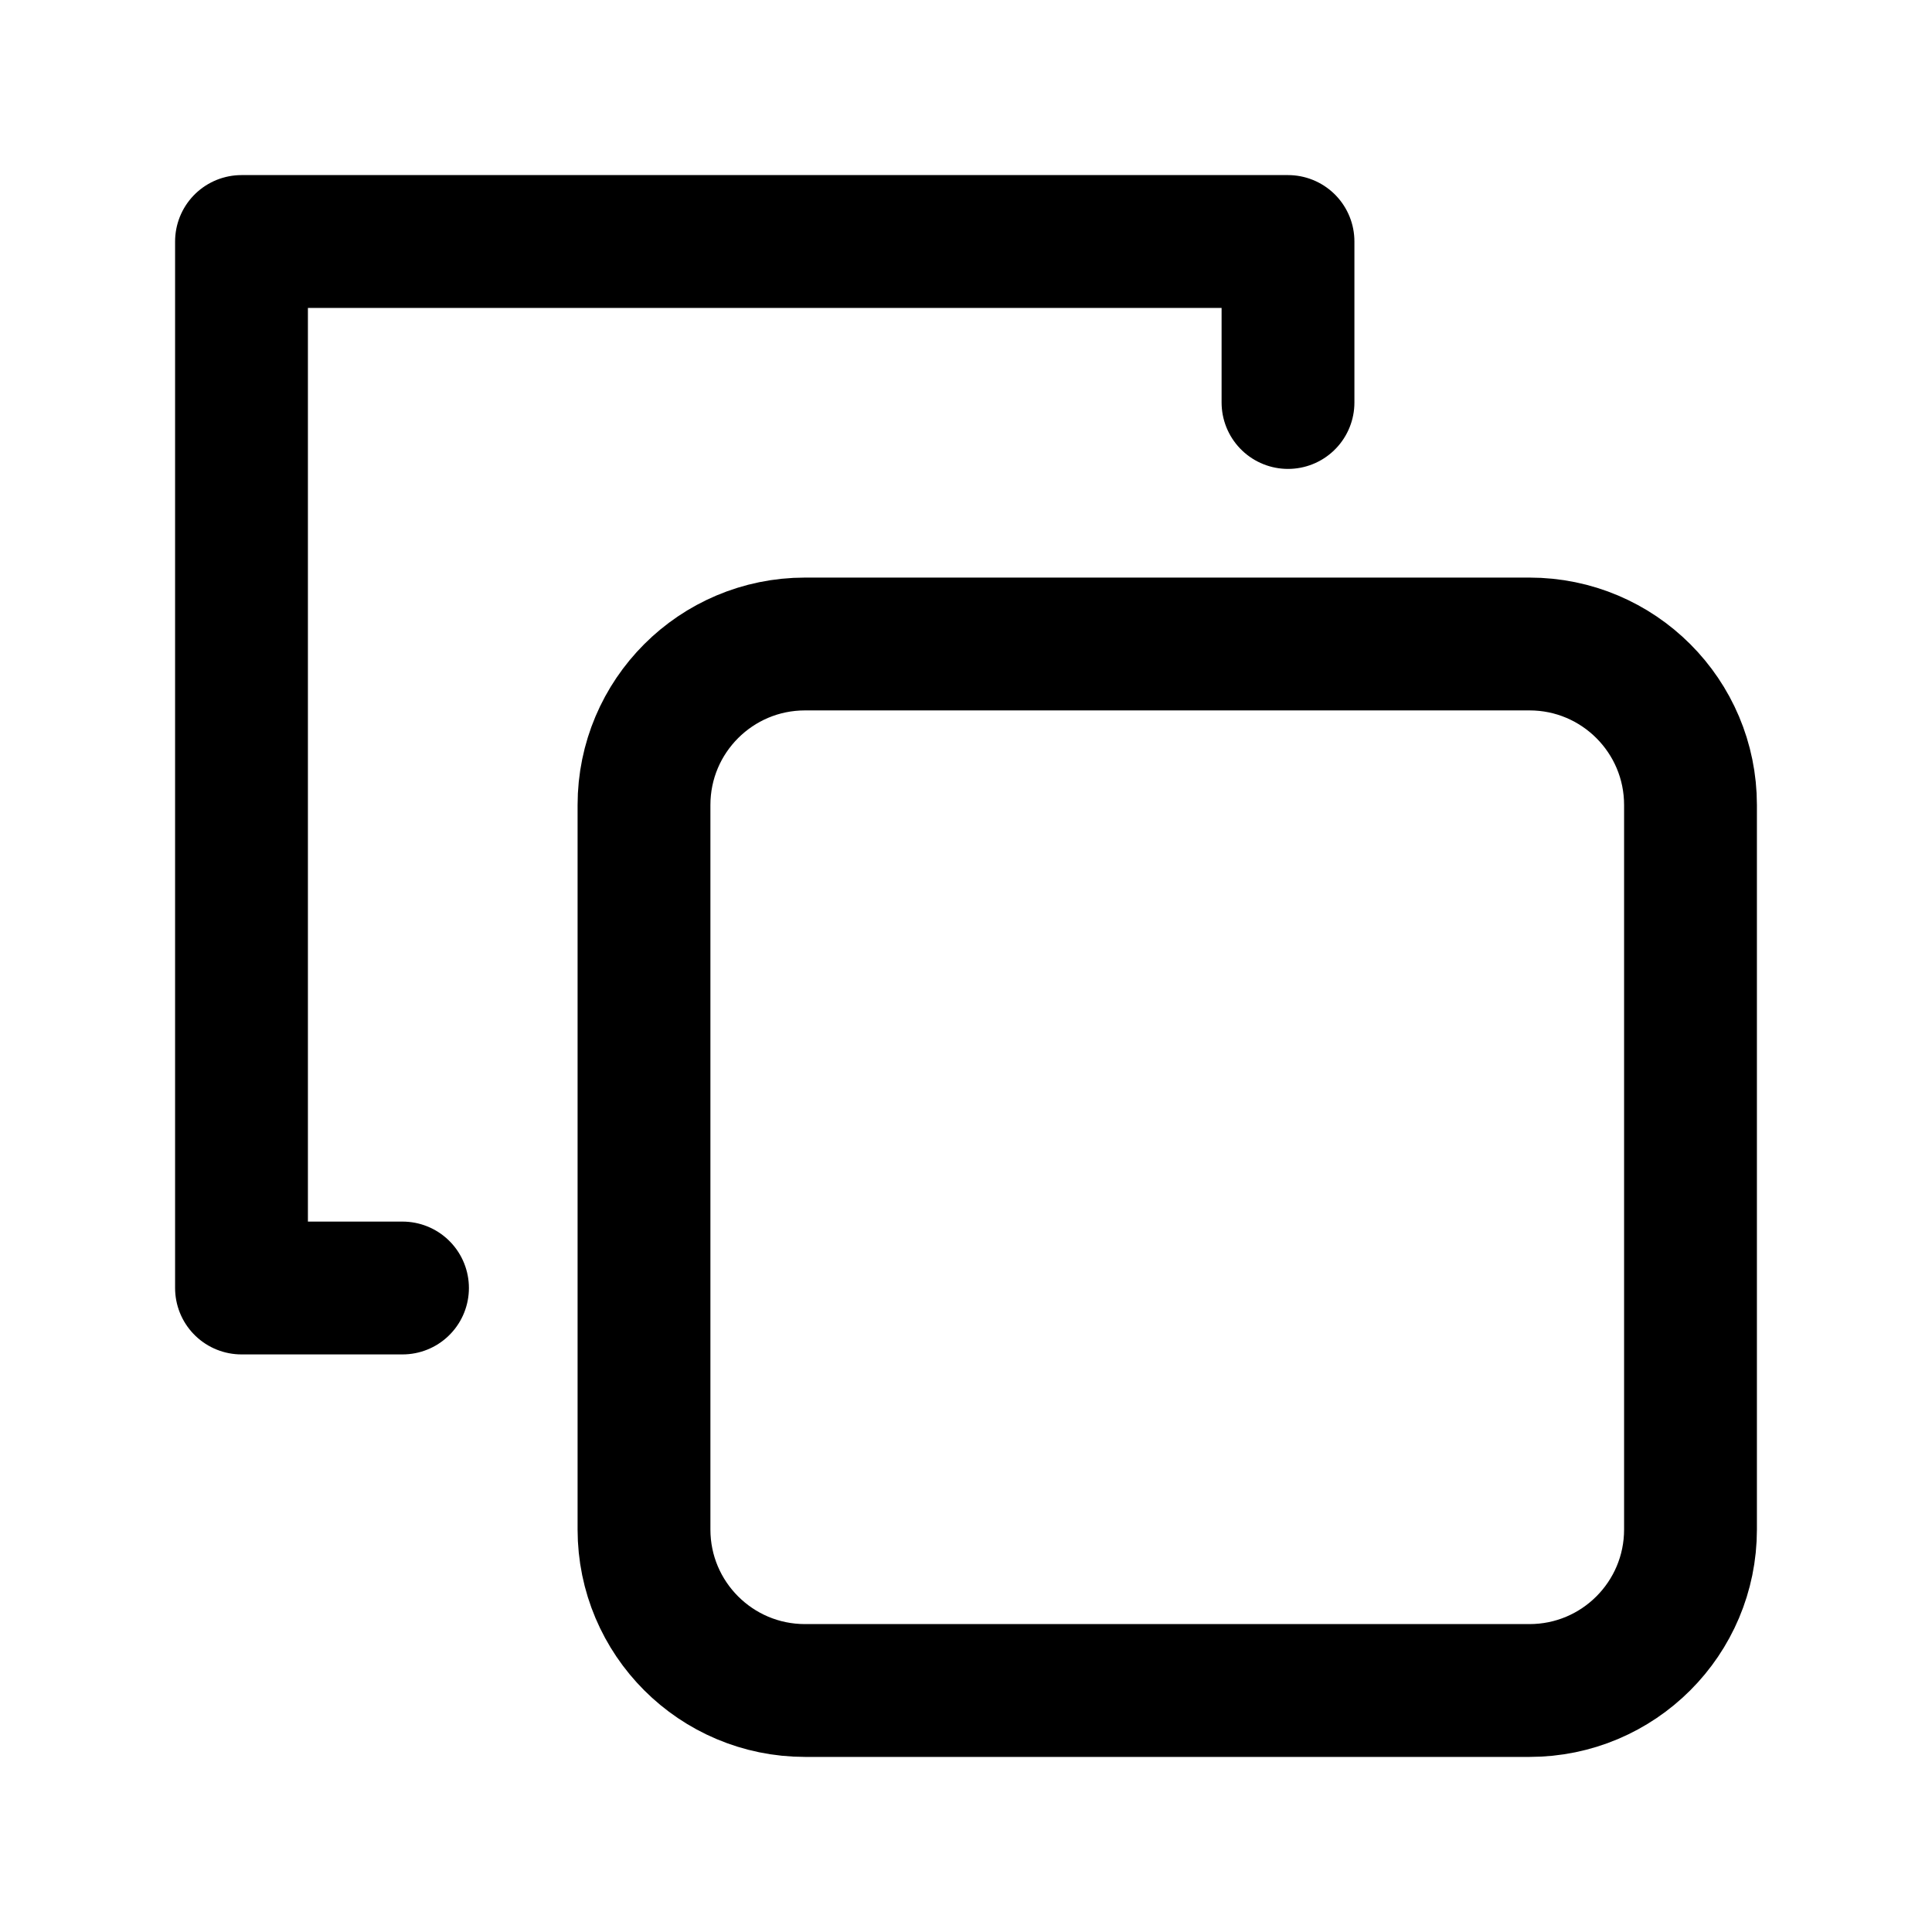
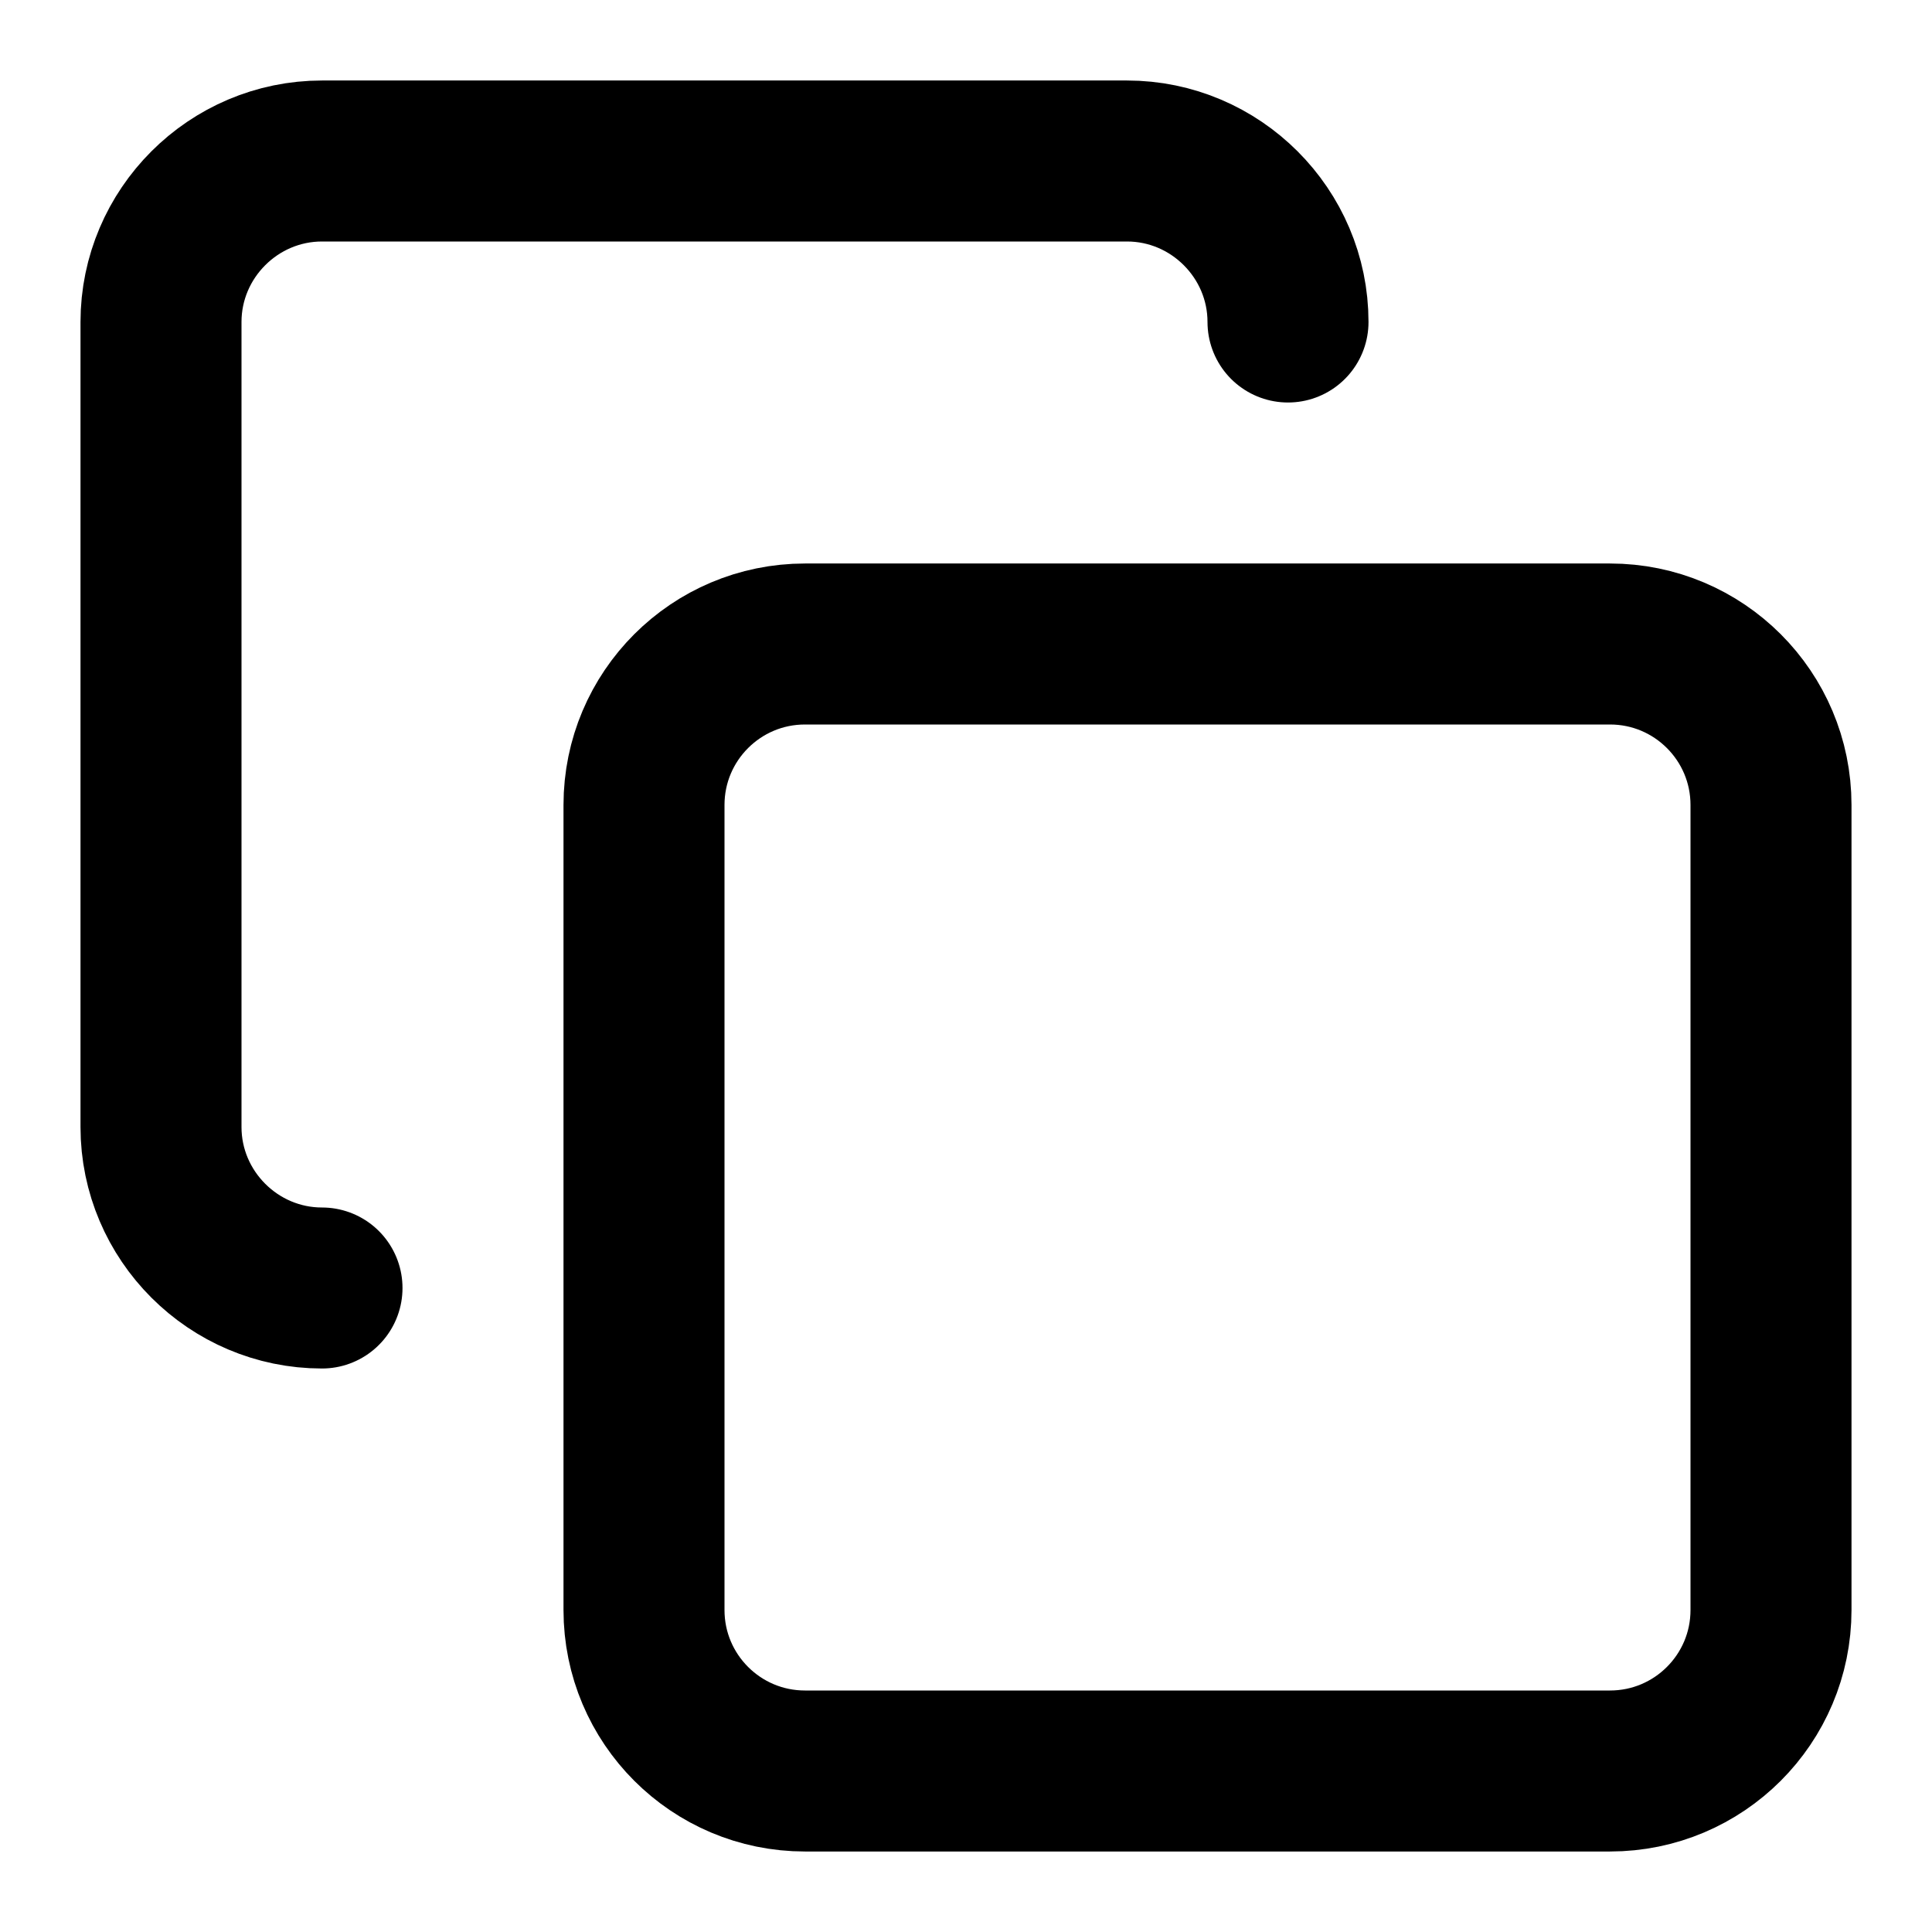
- <svg xmlns="http://www.w3.org/2000/svg" viewBox="0 0 24 24" fill="none" stroke="#000" stroke-width="1.65" stroke-linecap="round" stroke-linejoin="round">
-   <rect x="8" y="8" width="13" height="13" rx="2" />
-   <path d="M16 5V3H3v13h2" />
+ <svg xmlns="http://www.w3.org/2000/svg" width="24" height="24" viewBox="0 0 24 24" fill="none" stroke="currentColor" stroke-width="2" stroke-linecap="round" stroke-linejoin="round">
+   <rect width="14" height="14" x="8" y="8" rx="2" ry="2" />
+   <path d="M4 16c-1.1 0-2-.9-2-2V4c0-1.1.9-2 2-2h10c1.1 0 2 .9 2 2" />
</svg>
